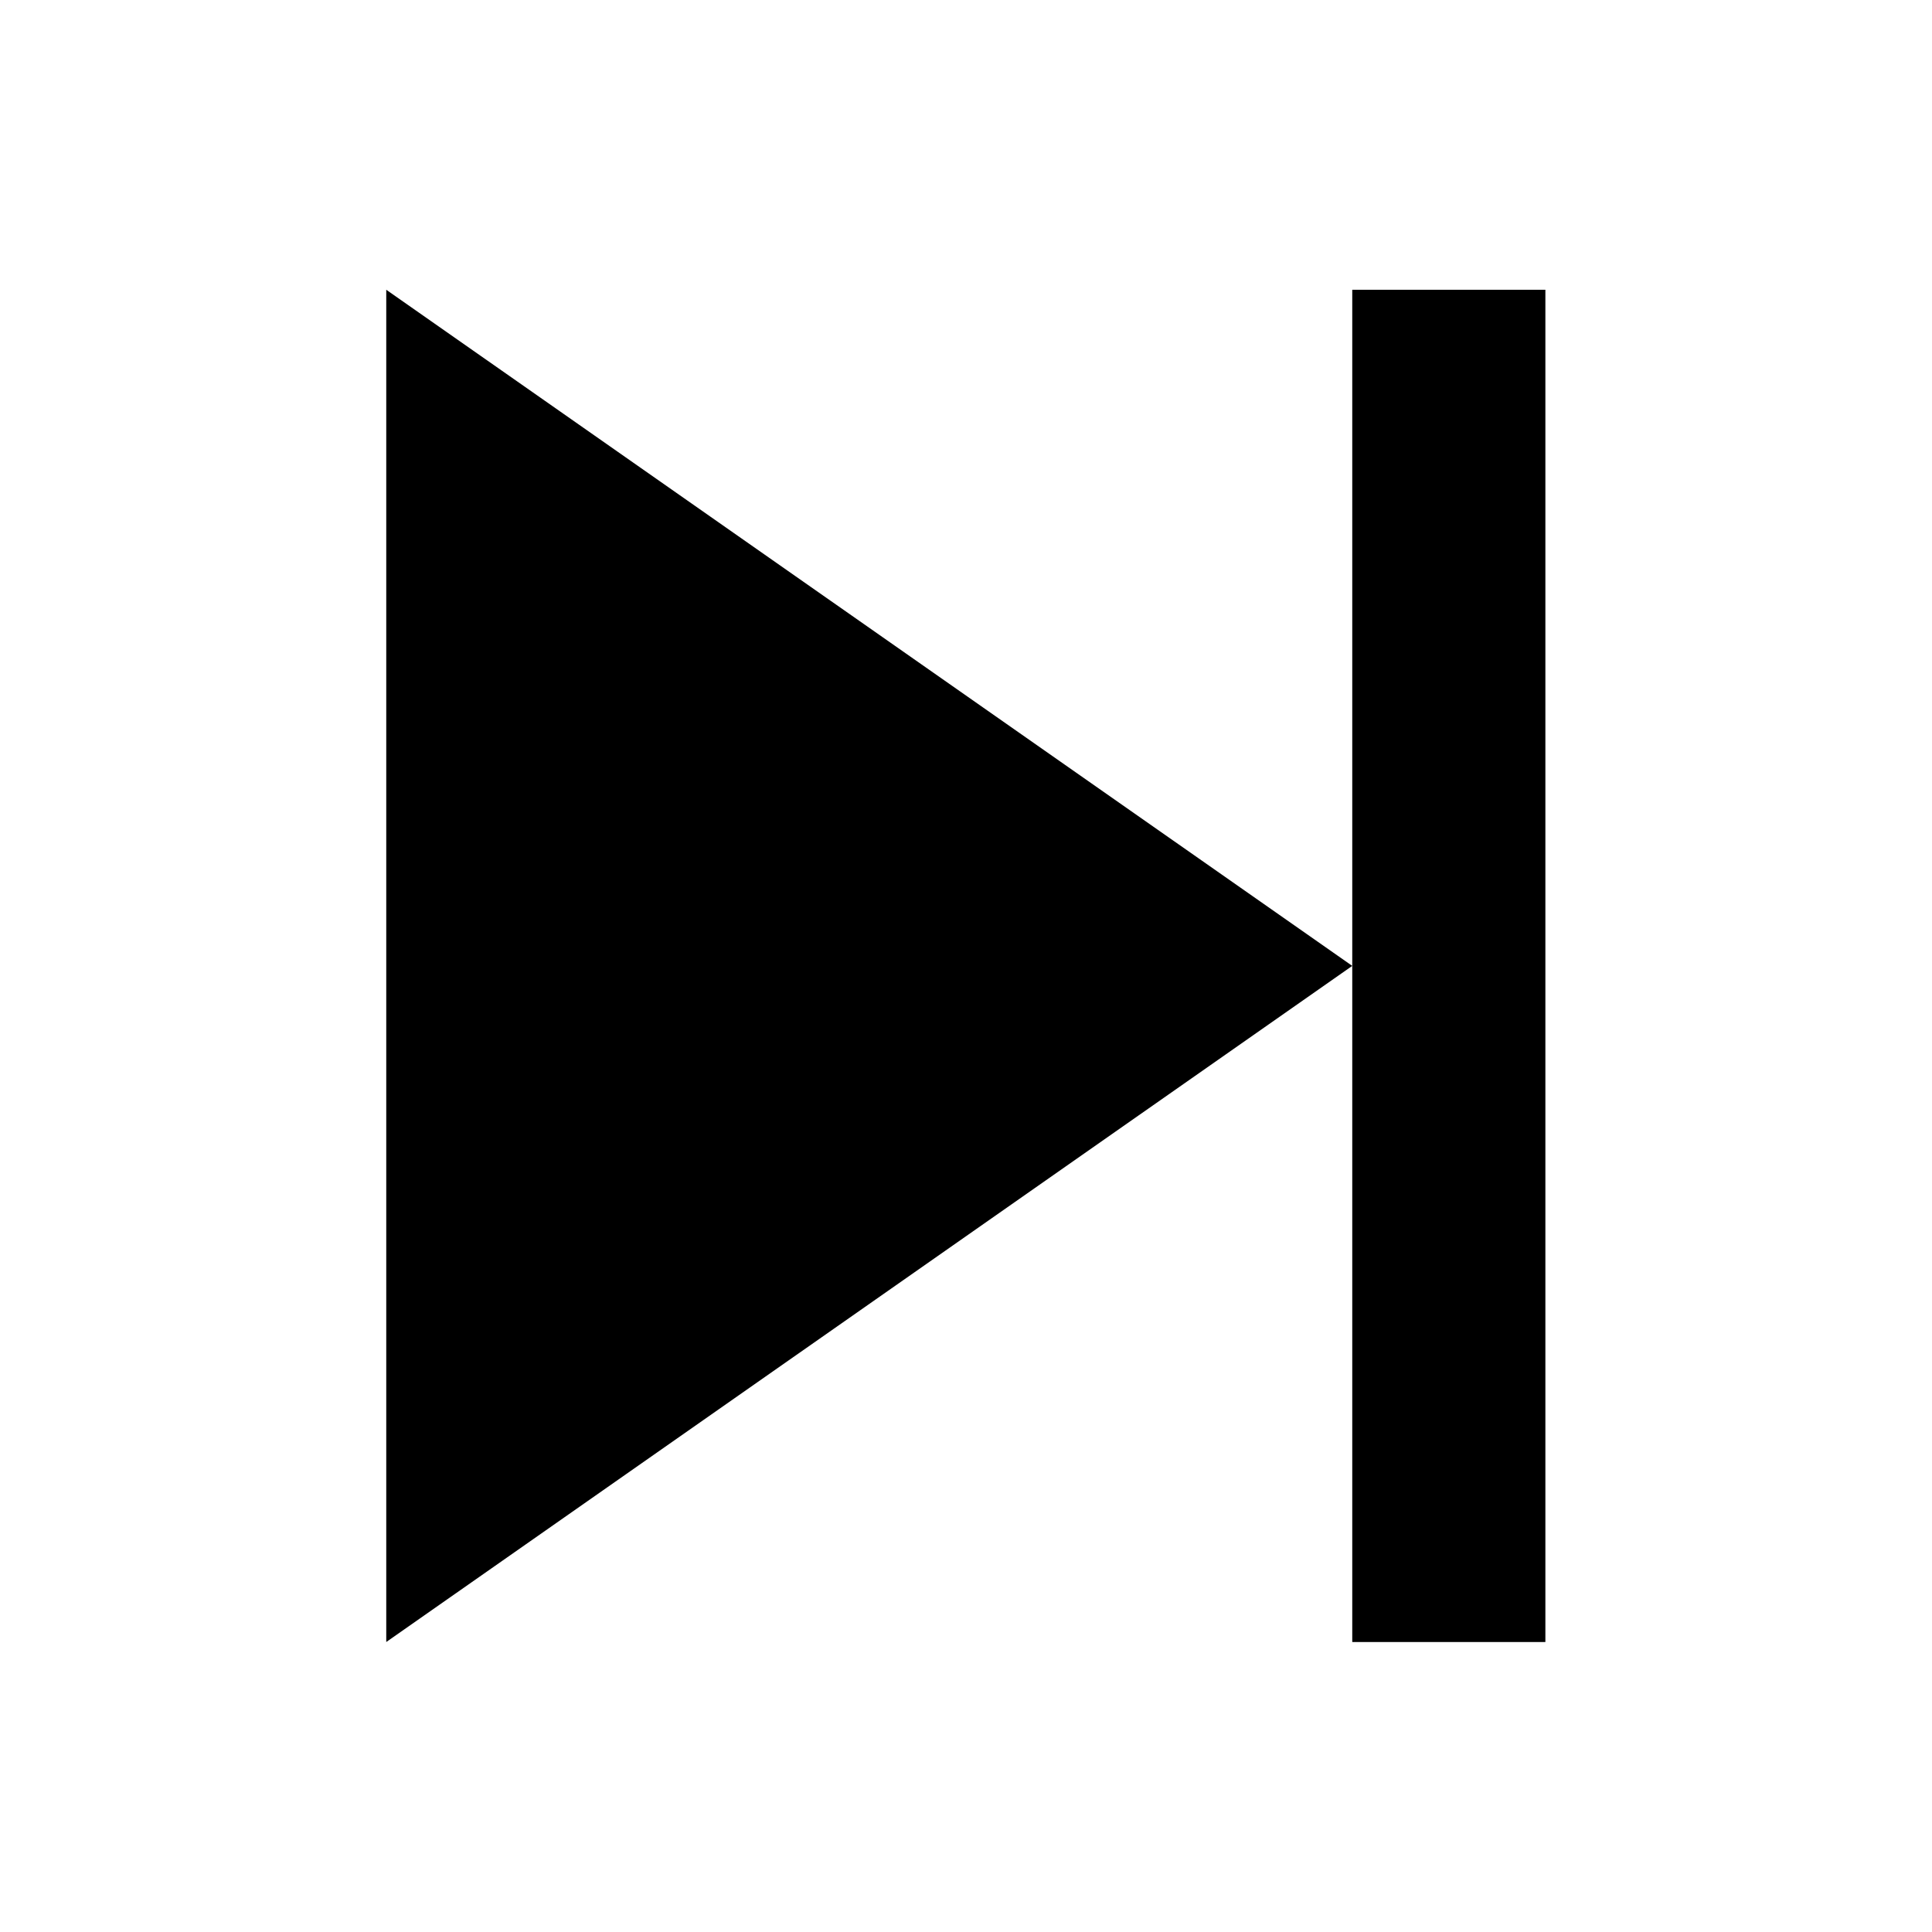
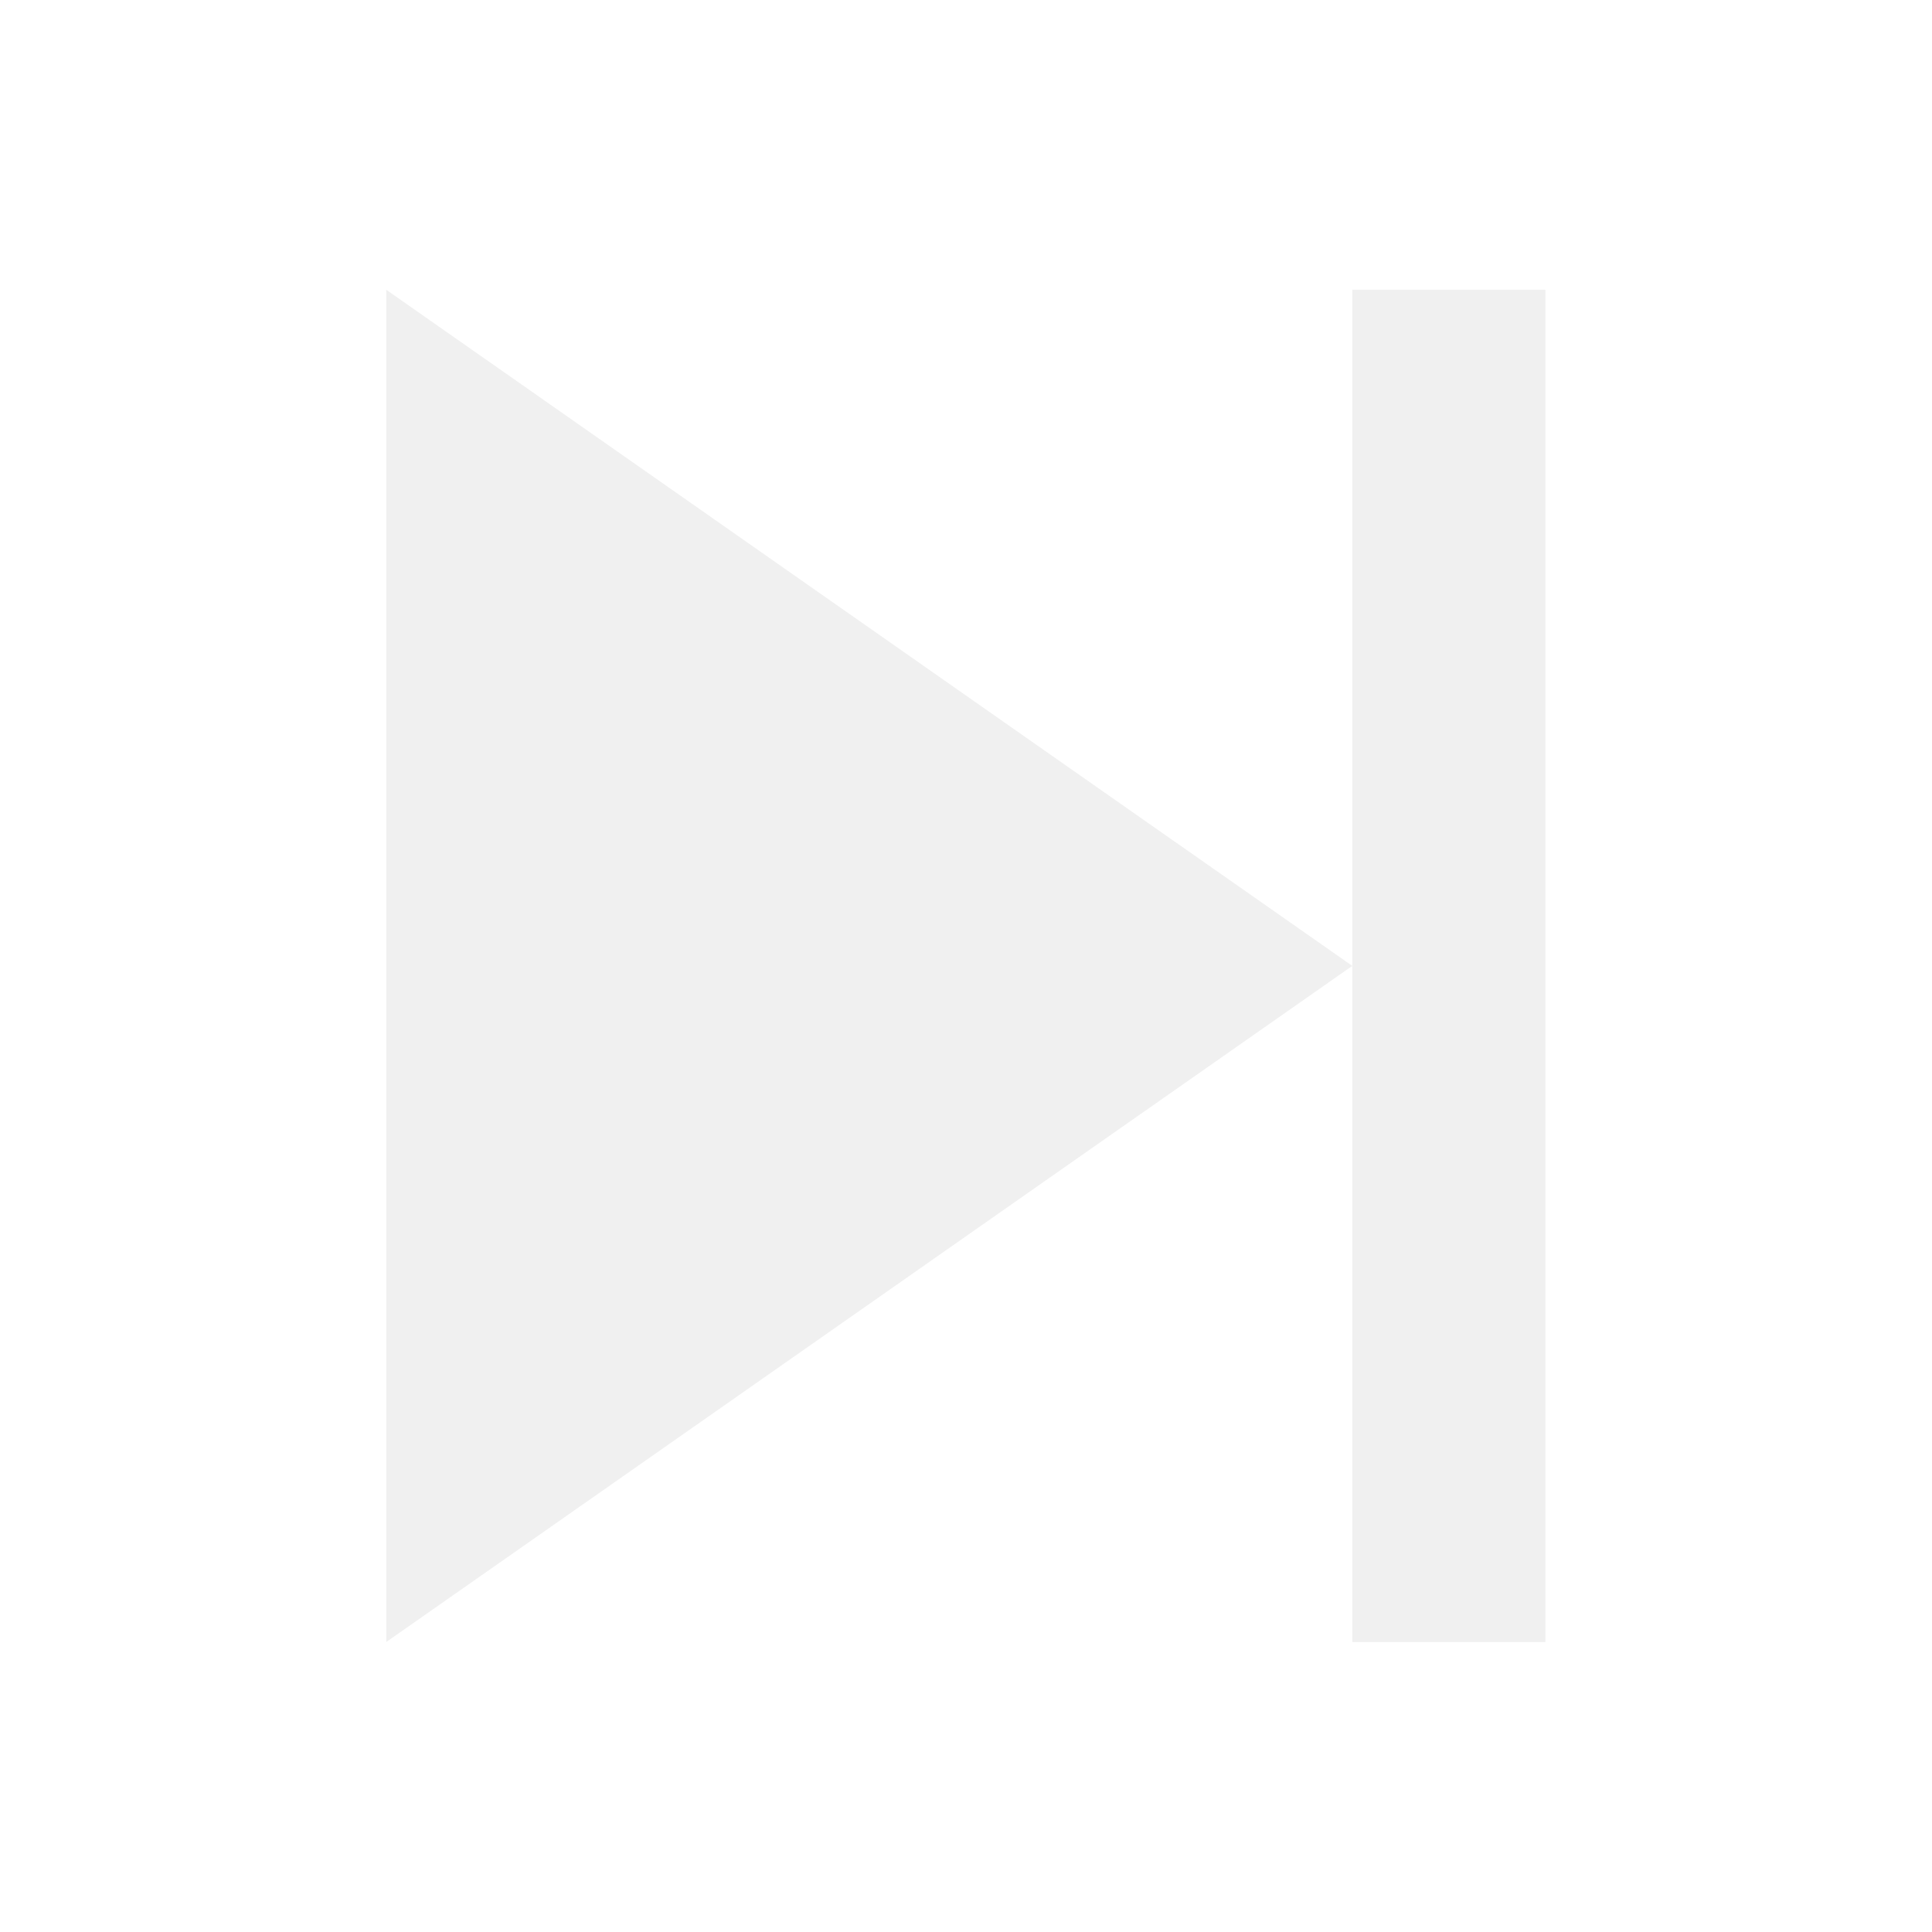
<svg xmlns="http://www.w3.org/2000/svg" width="20" height="20" viewBox="0 0 5.292 5.292" version="1.1" id="svg8">
  <defs id="defs2" />
  <g id="layer1" transform="translate(0,-291.7083)">
    <g id="ForwardPlayback">
-       <rect style="fill:#000000;fill-opacity:1;stroke:none;stroke-width:0.748;stroke-miterlimit:4;stroke-dasharray:none;stroke-opacity:1" id="rect831" width="0.529" height="3.704" x="-4.233" y="292.502" transform="scale(-1,1)" />
-       <path id="path4520-8" d="m 1.058,296.206 2.646,-1.852 -2.646,-1.852 z" style="fill:#000000;fill-opacity:1;stroke:none;stroke-width:0.242px;stroke-linecap:butt;stroke-linejoin:miter;stroke-opacity:1" />
+       <rect style="fill:#f0f0f0;fill-opacity:1;stroke:none;stroke-width:0.748;stroke-miterlimit:4;stroke-dasharray:none;stroke-opacity:1" id="rect831" width="0.529" height="3.704" x="-4.233" y="292.502" transform="scale(-1,1)" />
+       <path id="path4520-8" d="m 1.058,296.206 2.646,-1.852 -2.646,-1.852 z" style="fill:#f0f0f0;fill-opacity:1;stroke:none;stroke-width:0.242px;stroke-linecap:butt;stroke-linejoin:miter;stroke-opacity:1" />
    </g>
  </g>
</svg>
